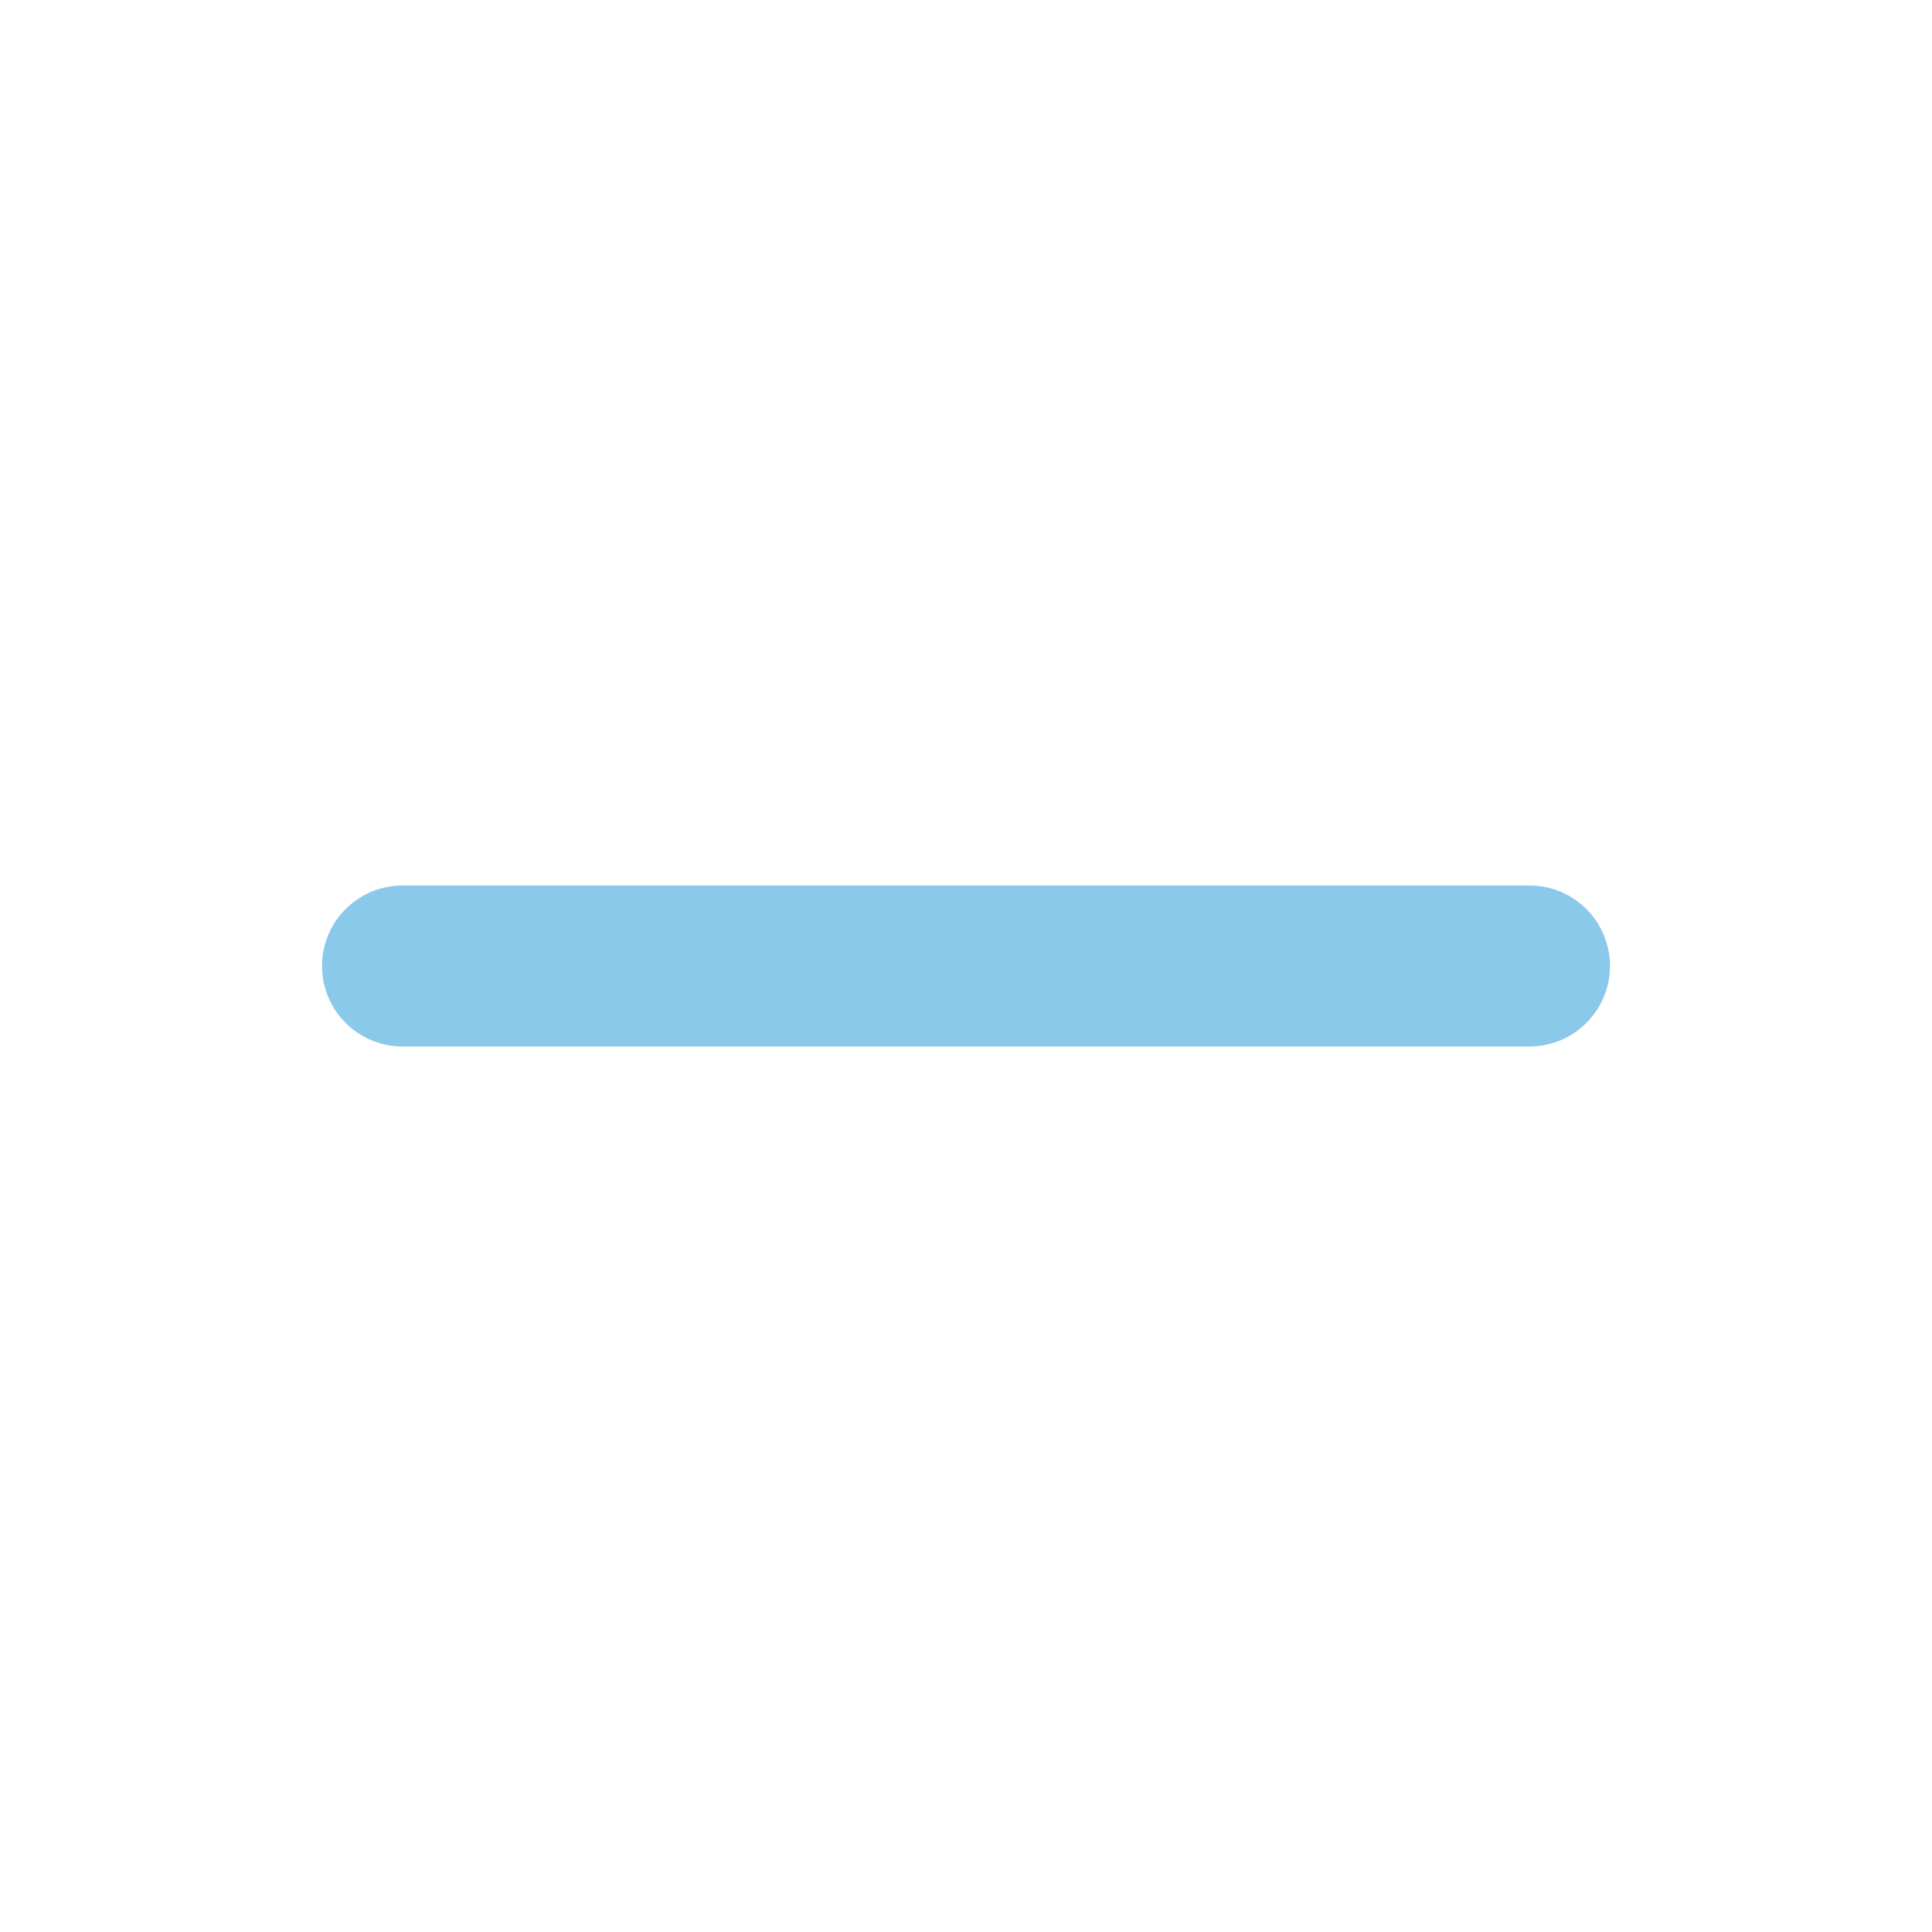
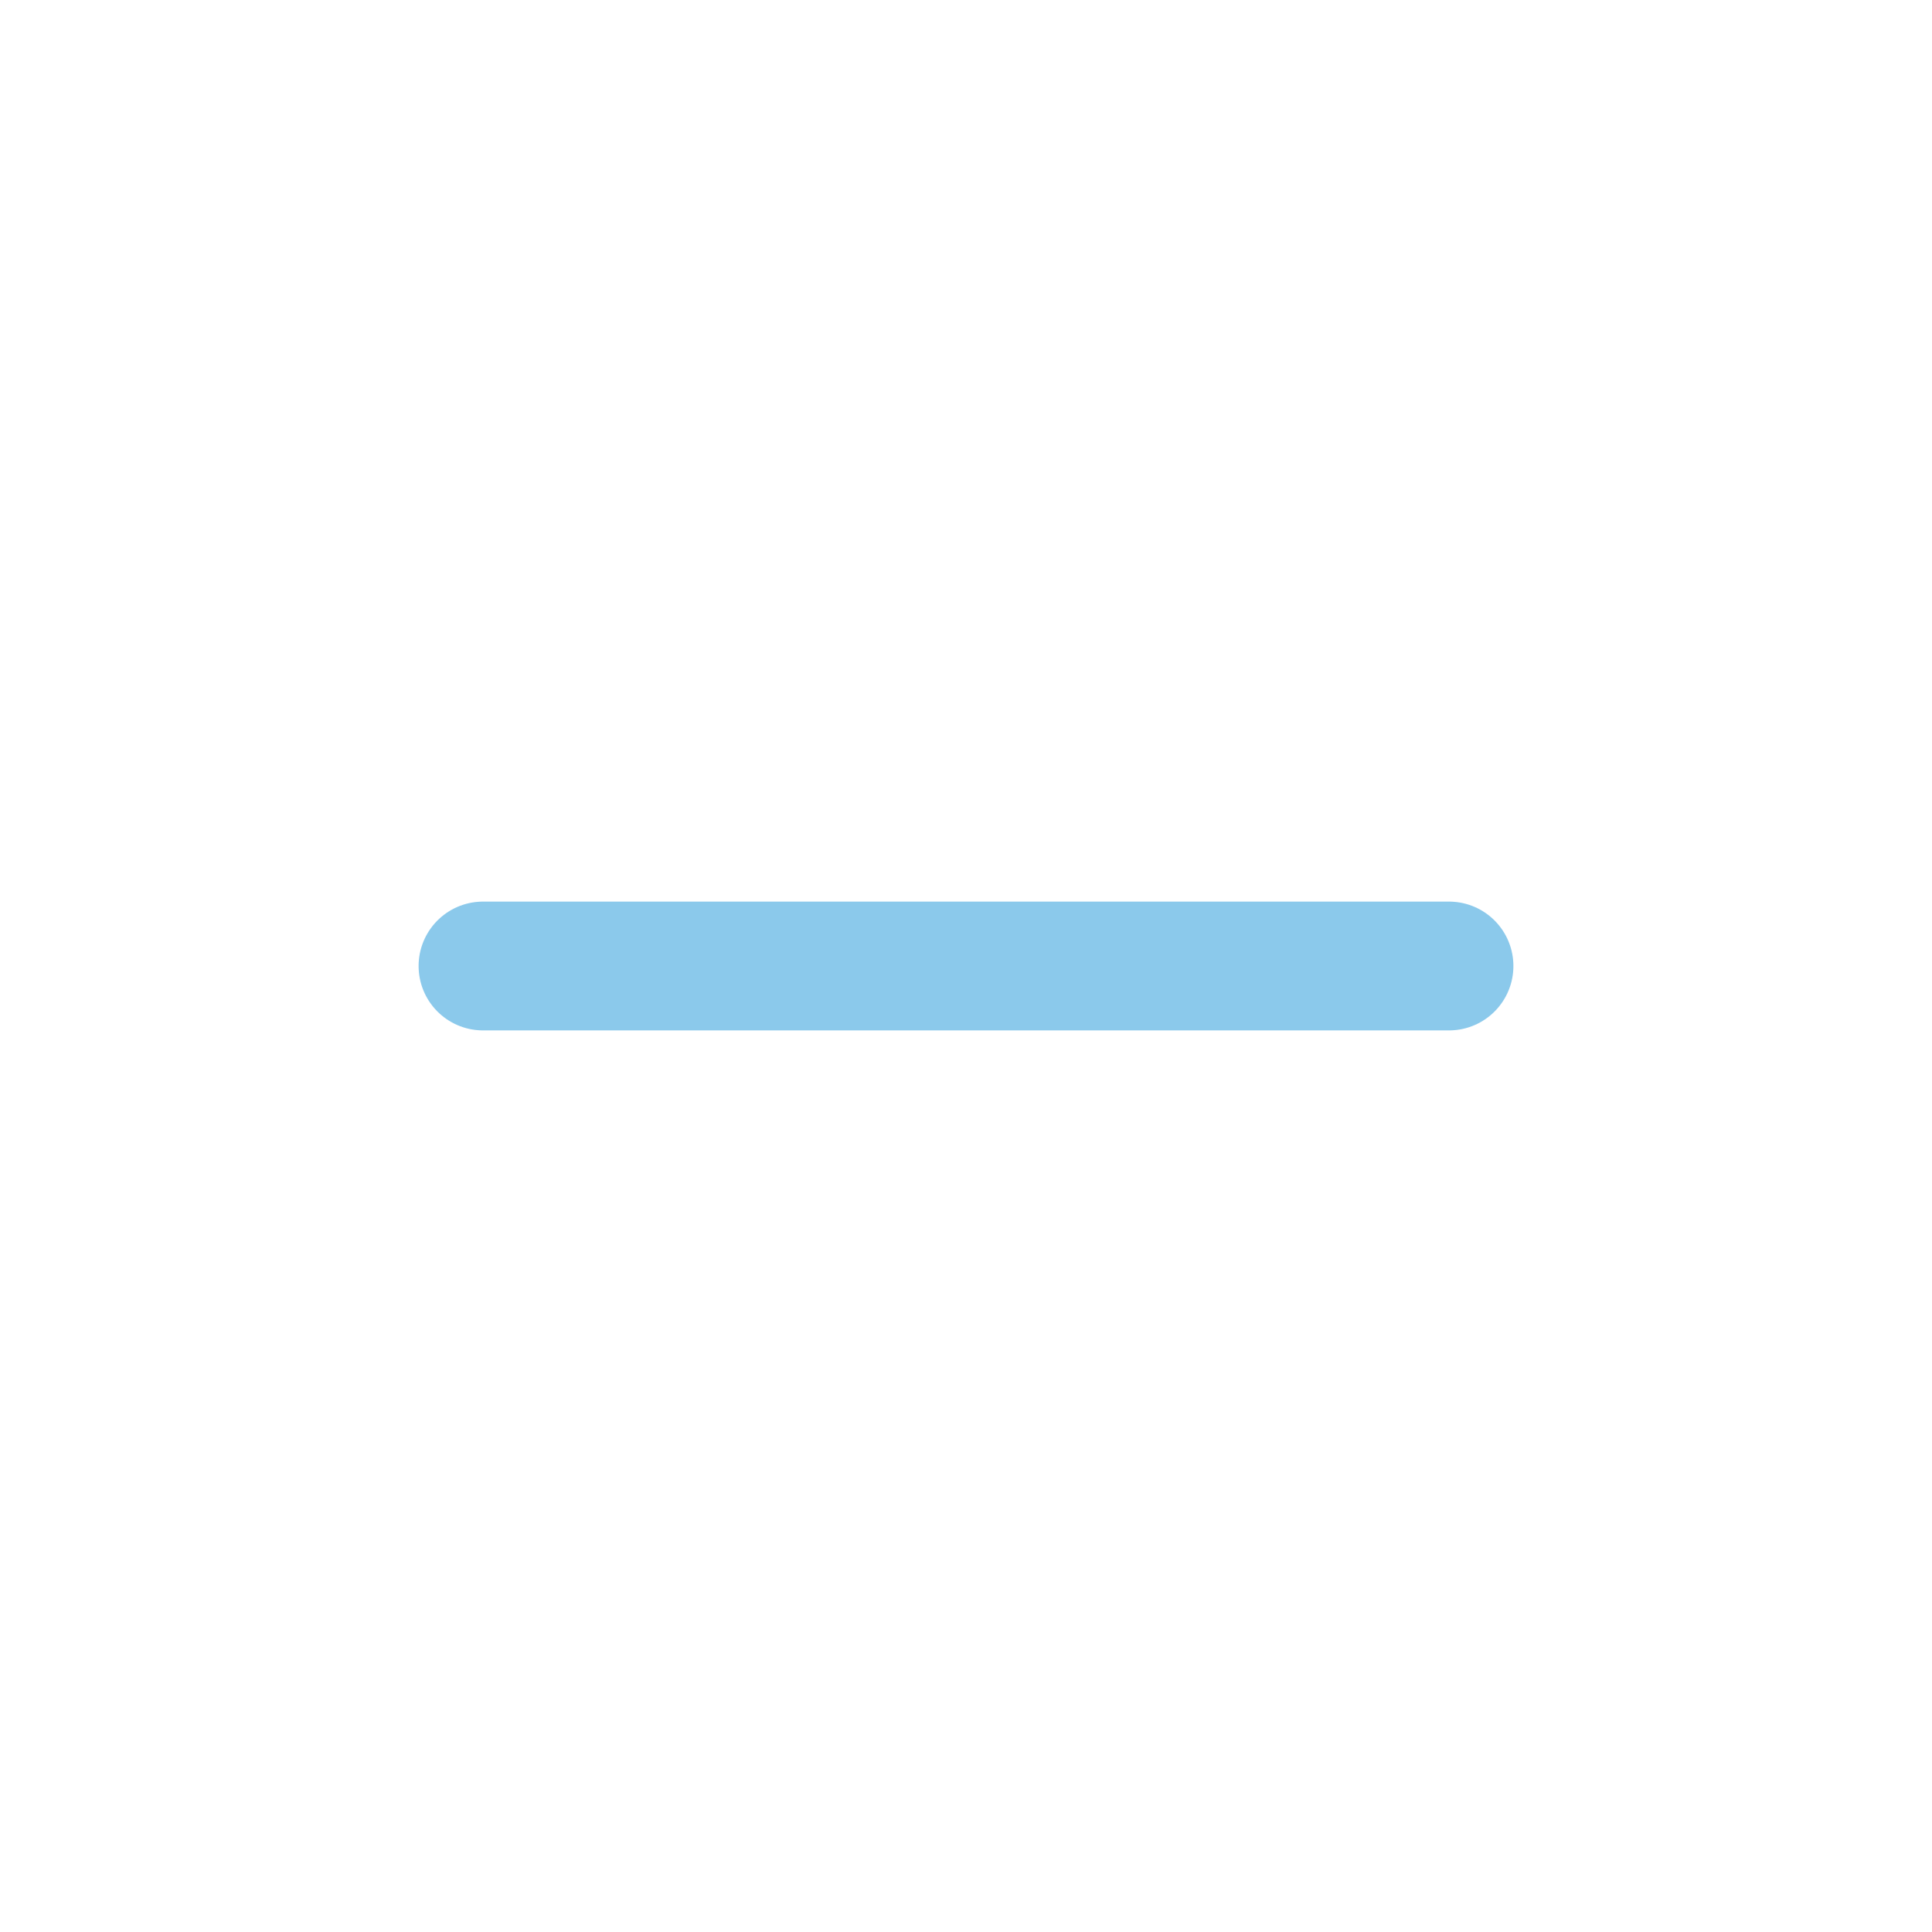
- <svg xmlns="http://www.w3.org/2000/svg" width="24" height="24" viewBox="0 0 24 24" fill="none" stroke="#8bc9eb" stroke-width="2" stroke-linecap="round" stroke-linejoin="round">
-   <path d="M5 12h14" />
+ <svg xmlns="http://www.w3.org/2000/svg" width="24" height="24" viewBox="0 0 24 24" fill="none" stroke="#8bc9eb" stroke-width="1.6" stroke-linecap="round" stroke-linejoin="round">
+   <path d="M6 12h12" />
</svg>
